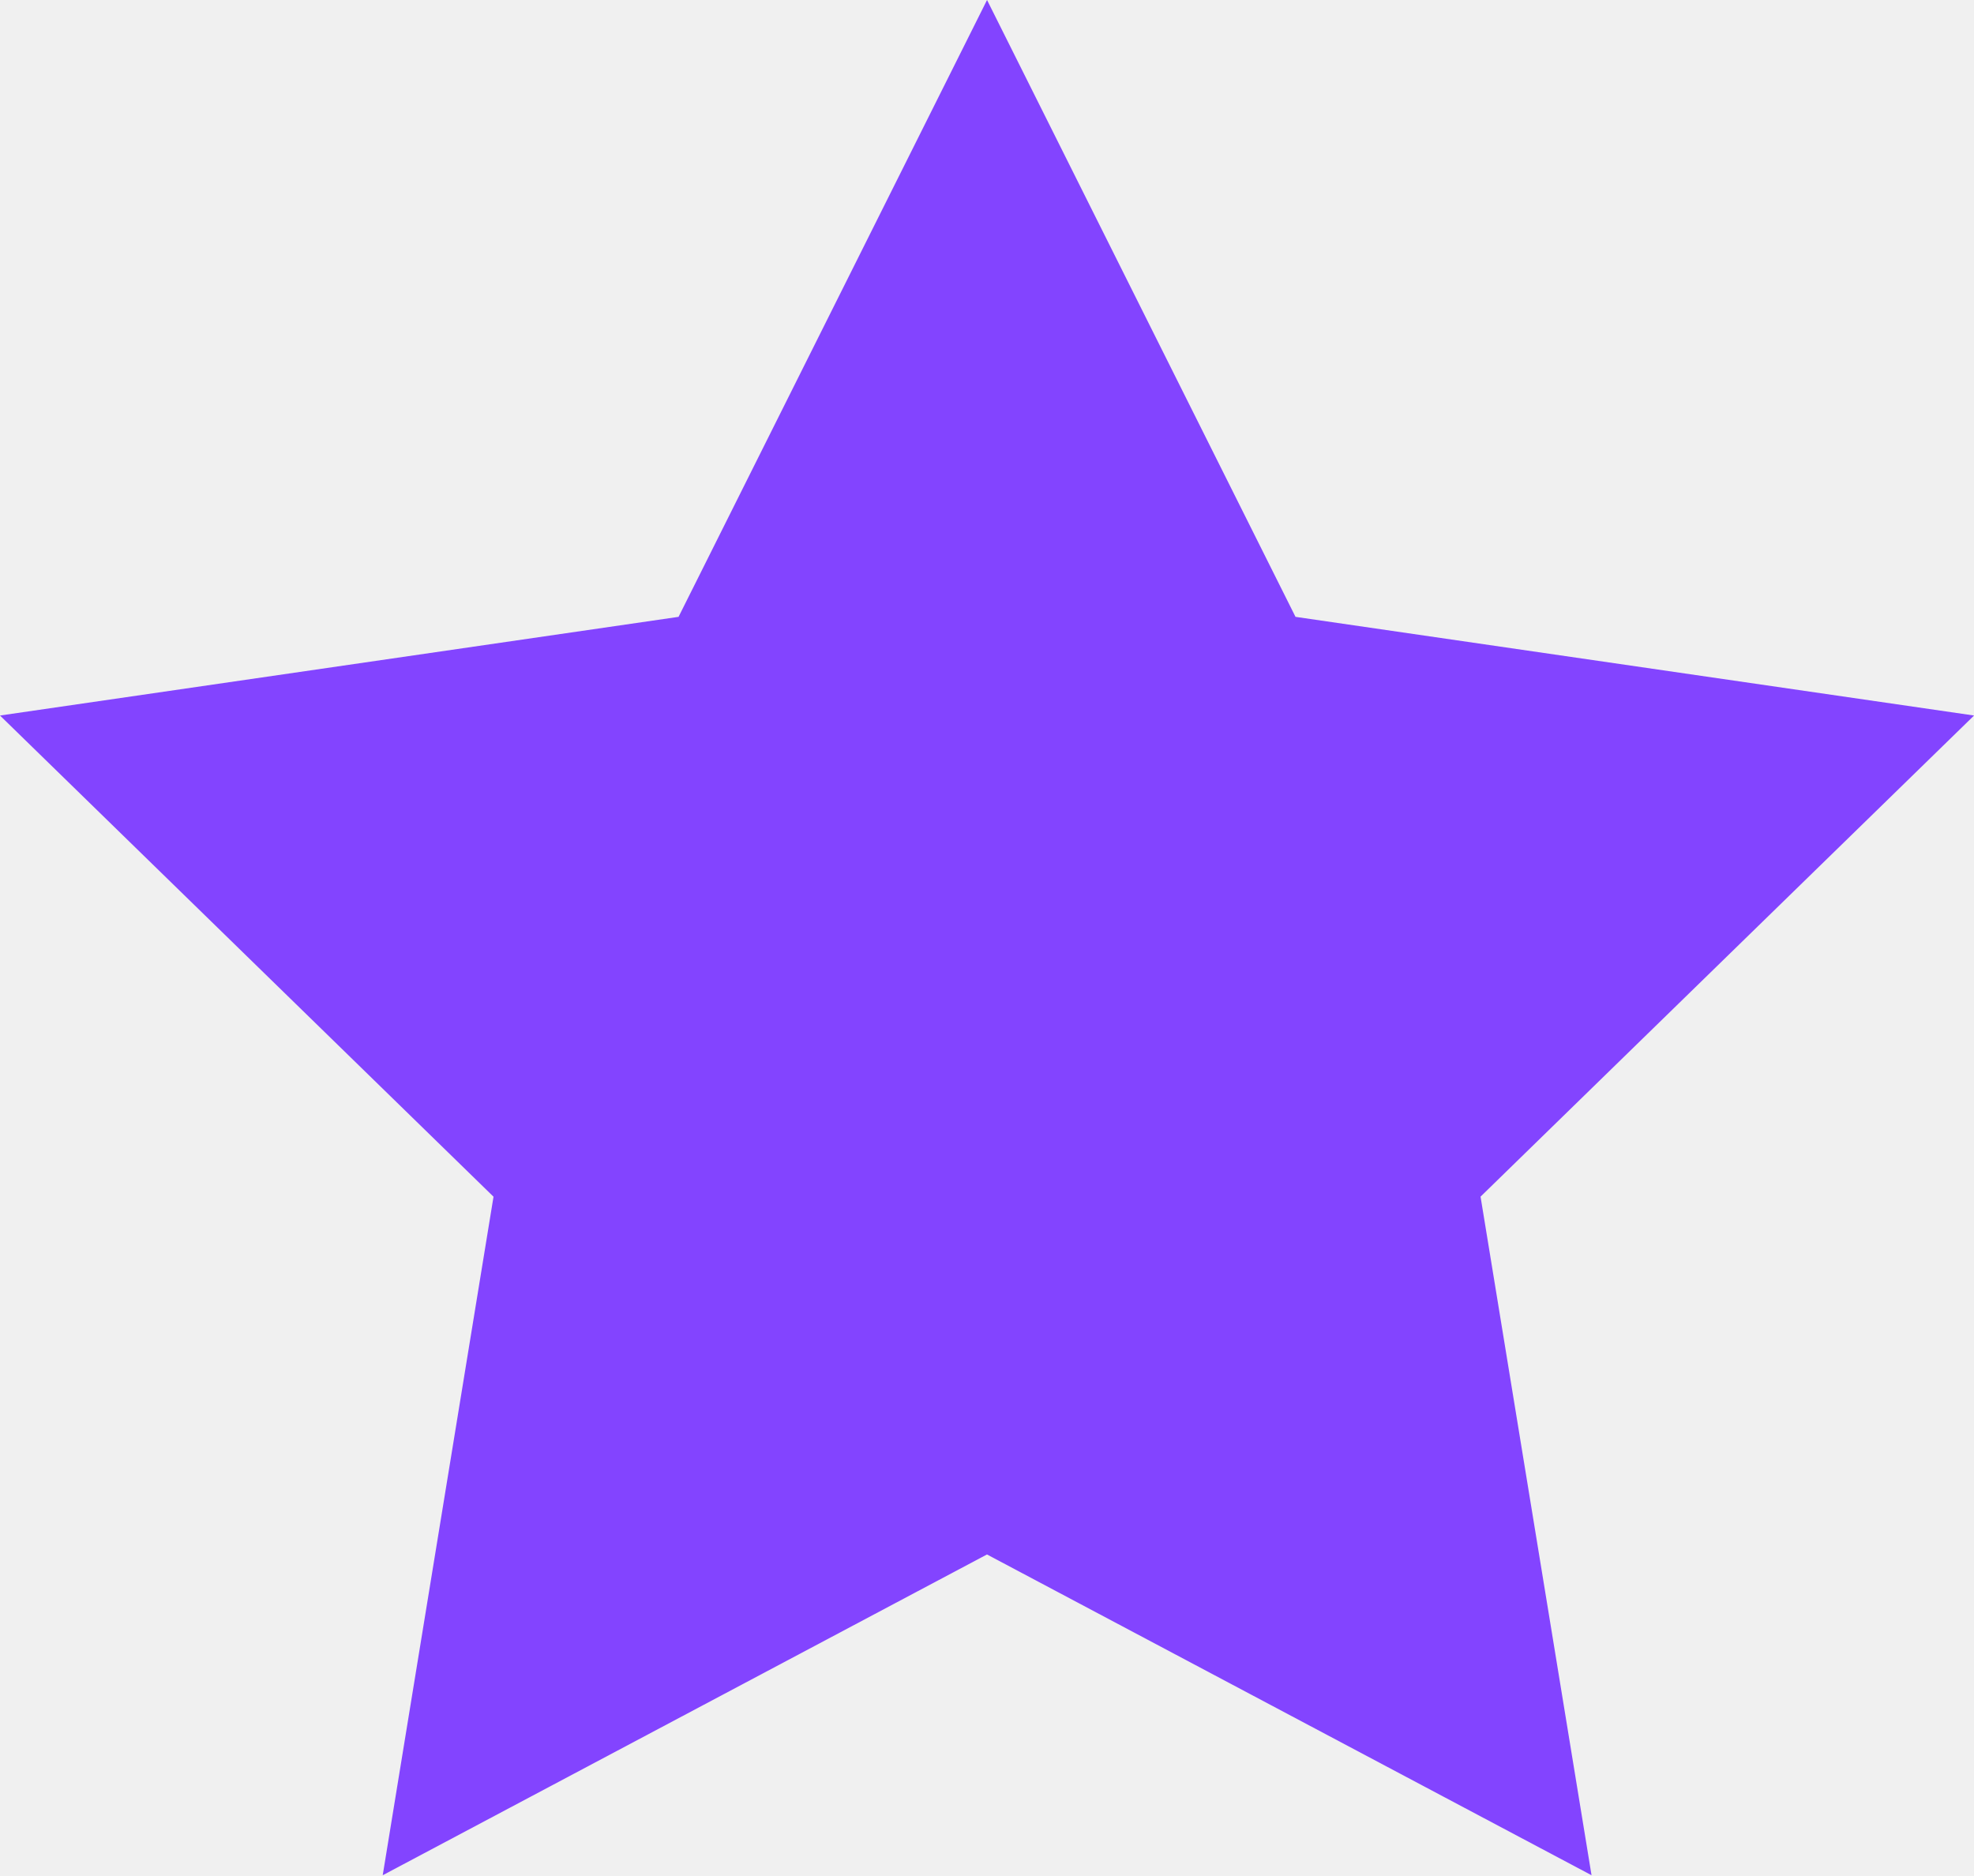
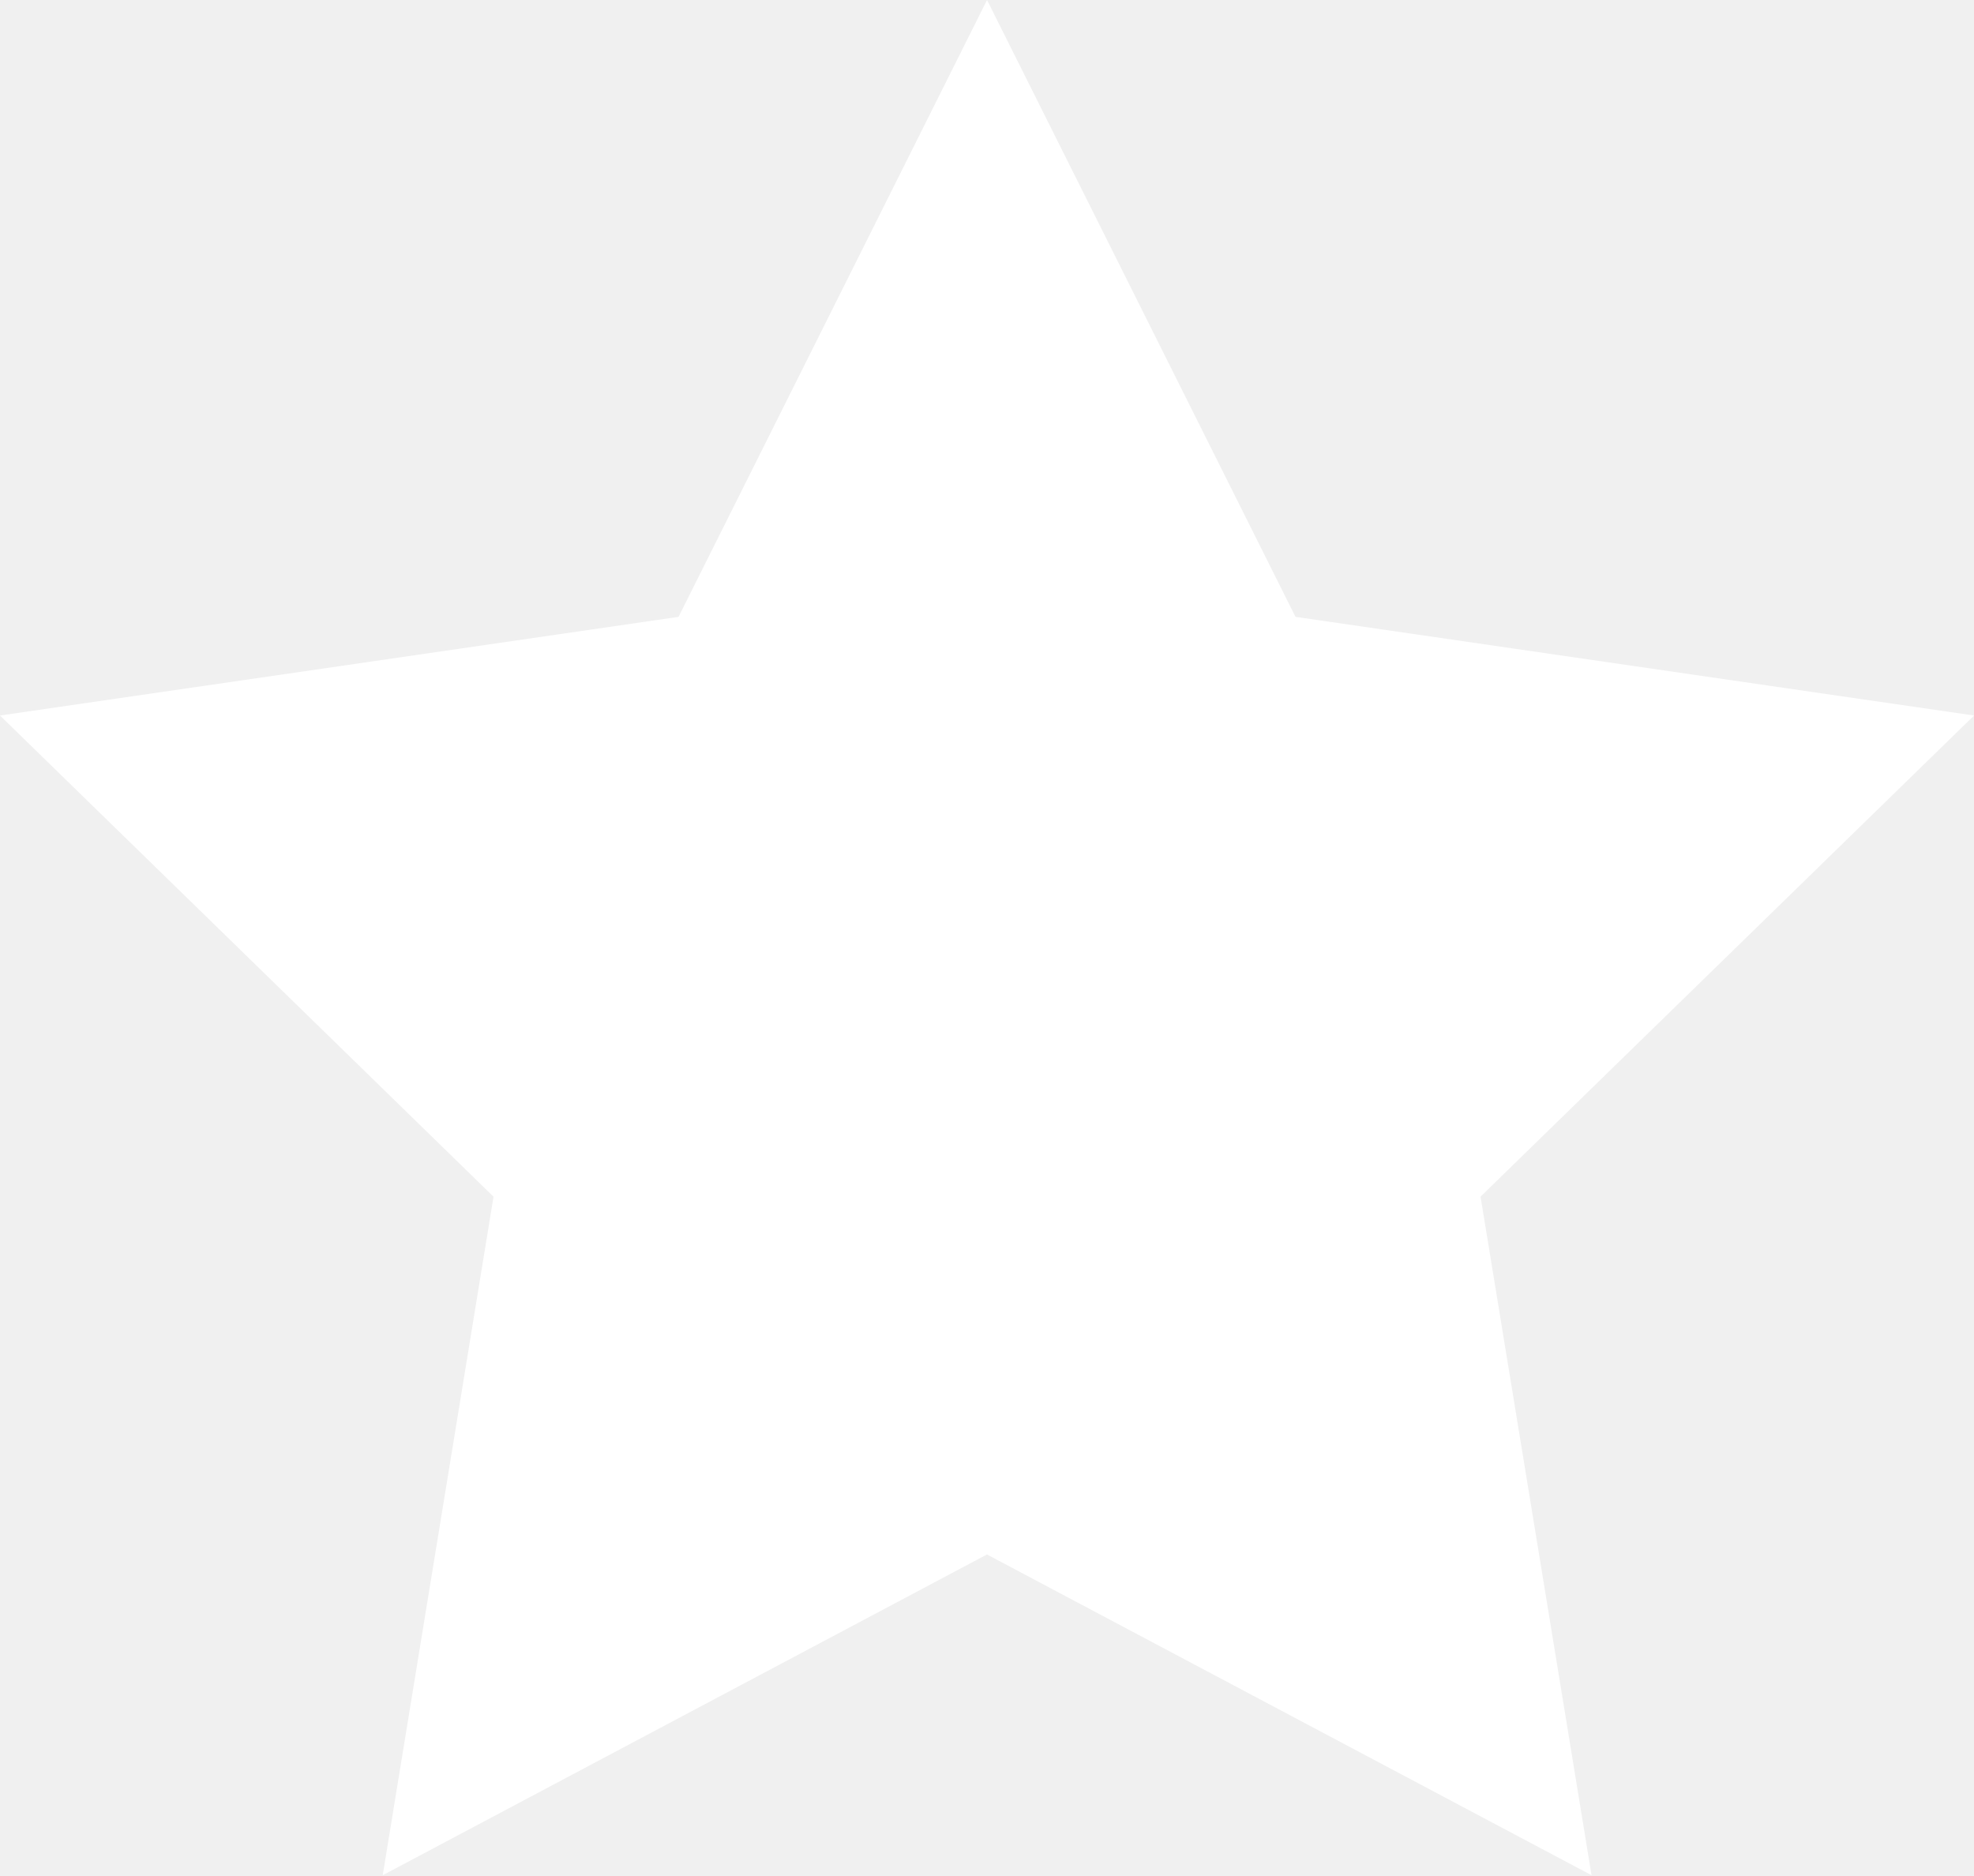
<svg xmlns="http://www.w3.org/2000/svg" width="30.947" height="29.4">
-   <path d="M15.474 0l4.836 9.671 10.638 1.547-7.737 7.543 1.74 10.639-9.478-5.029L6 29.4l1.737-10.638L0 11.218l10.638-1.547z" fill="#8344ff" />
+   <path d="M15.474 0l4.836 9.671 10.638 1.547-7.737 7.543 1.74 10.639-9.478-5.029L6 29.4l1.737-10.638L0 11.218l10.638-1.547z" fill="#fff" />
</svg>
